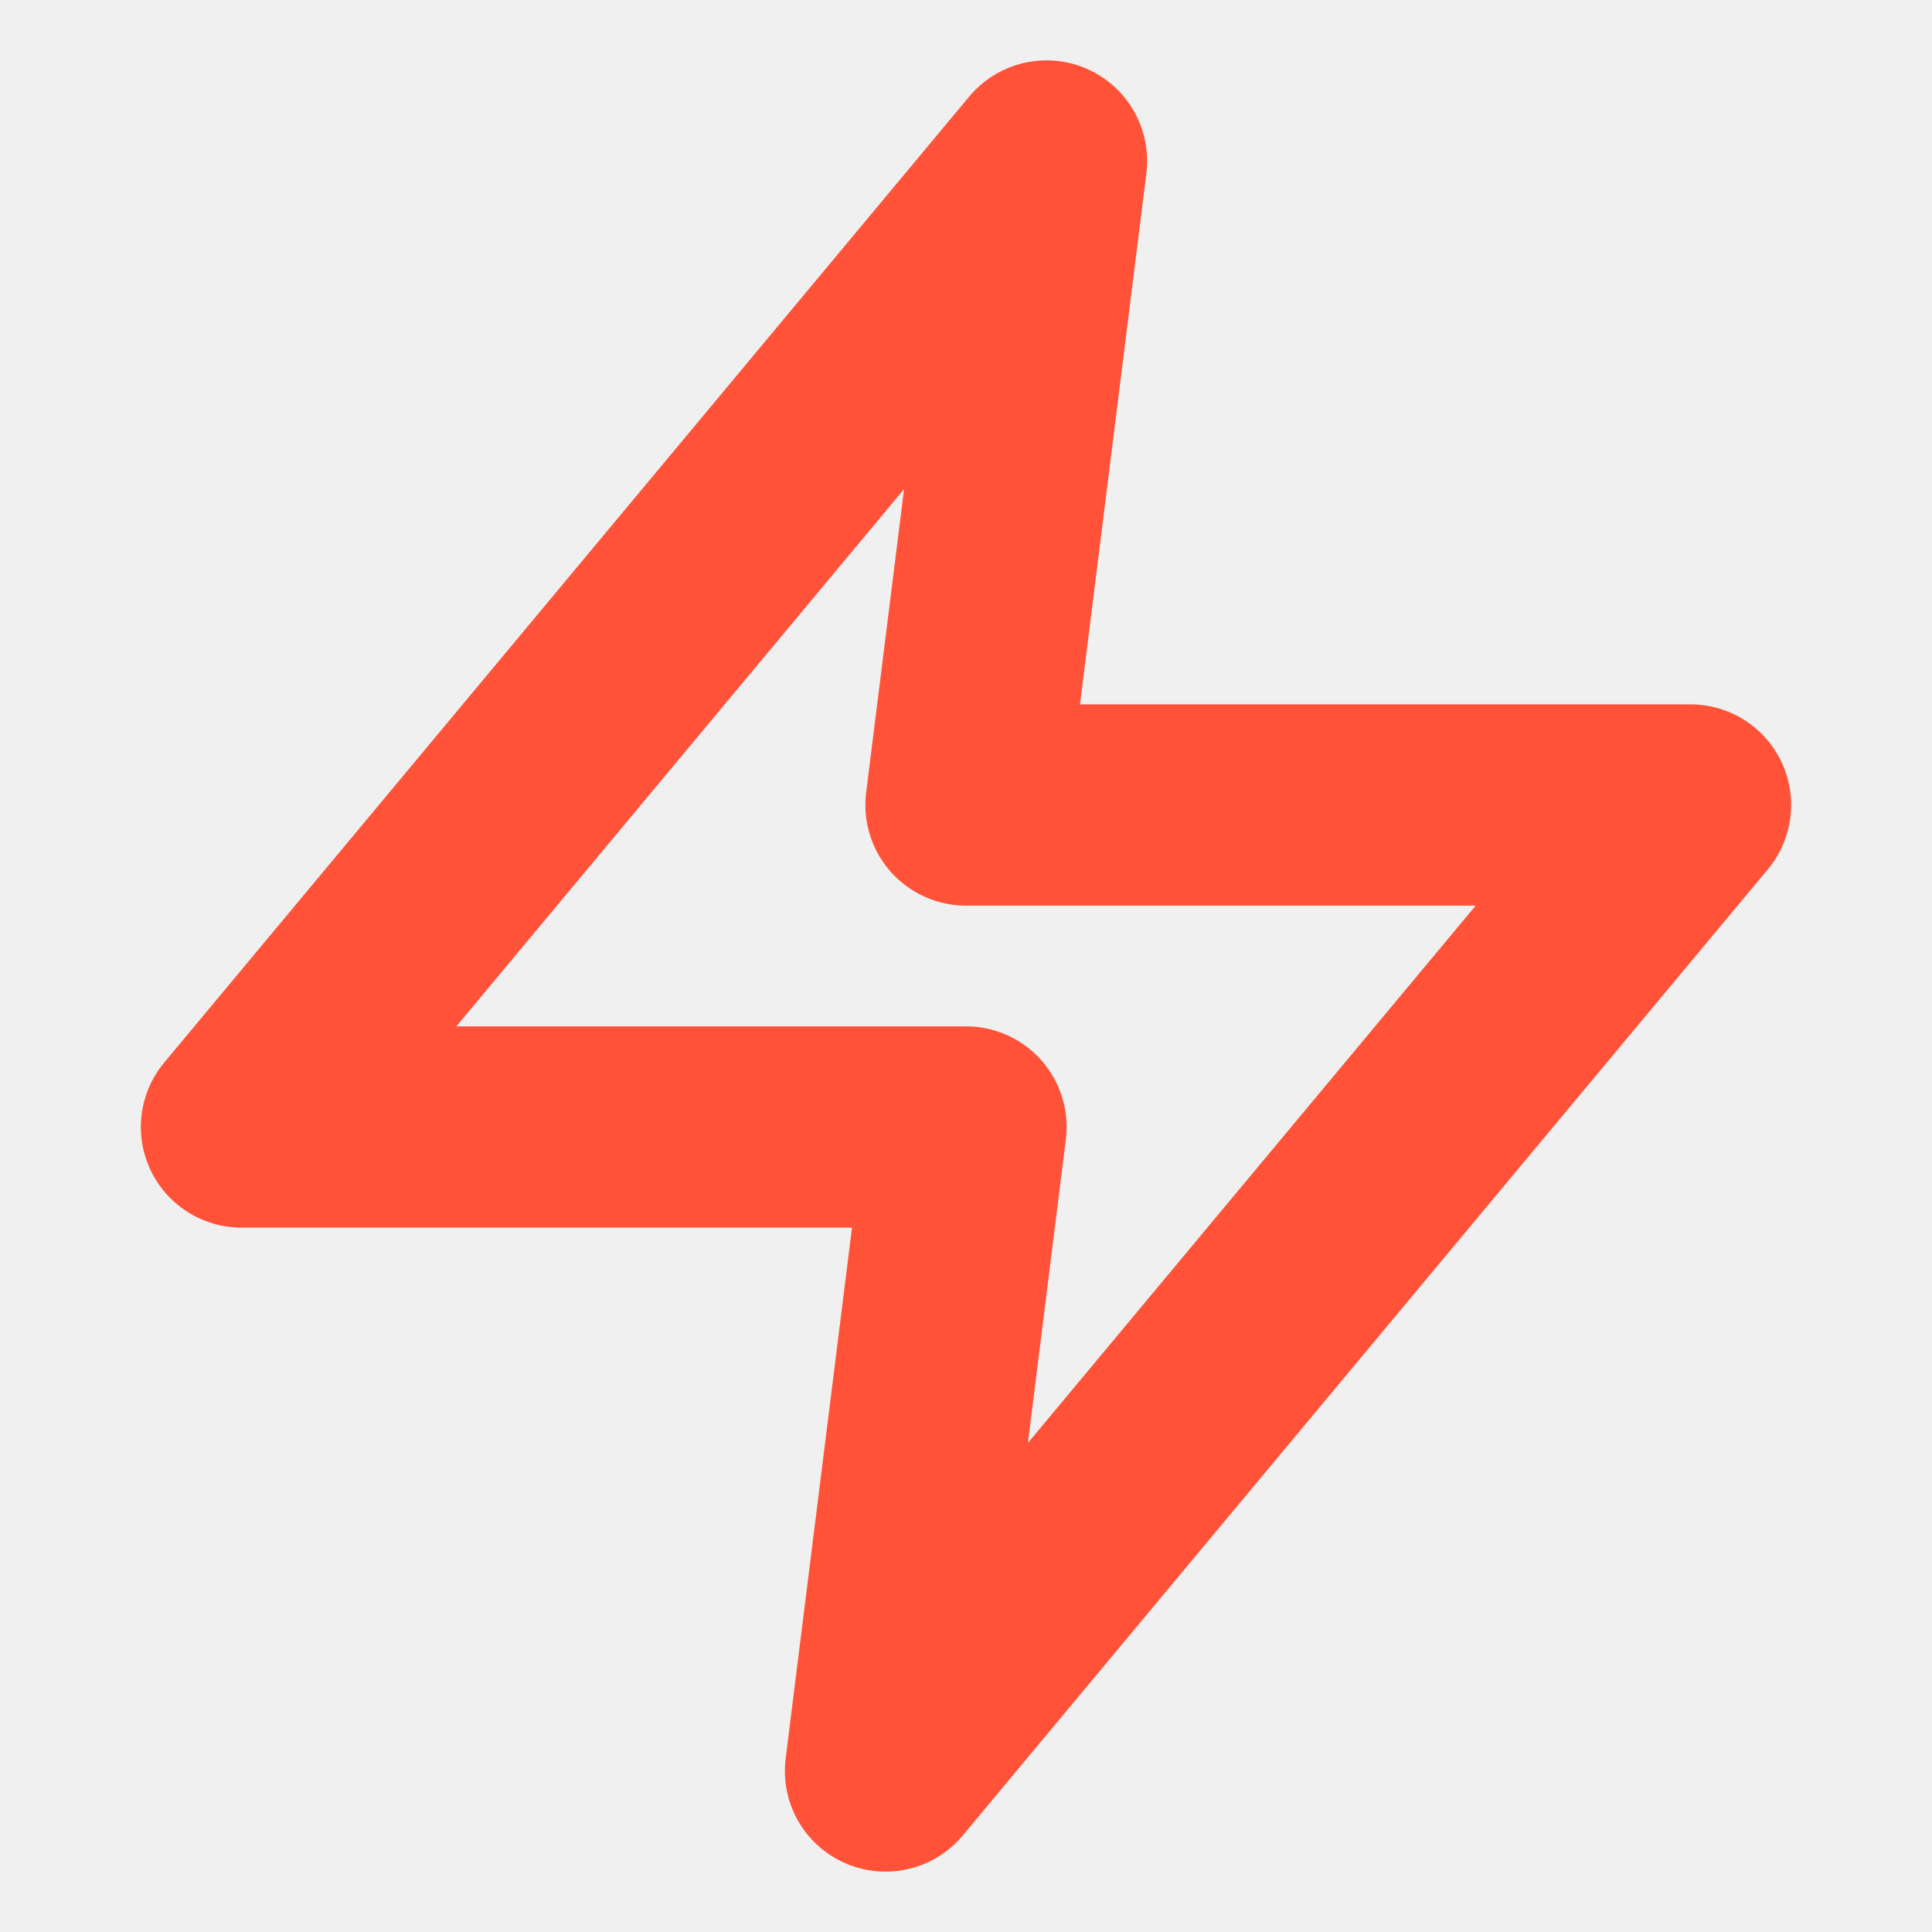
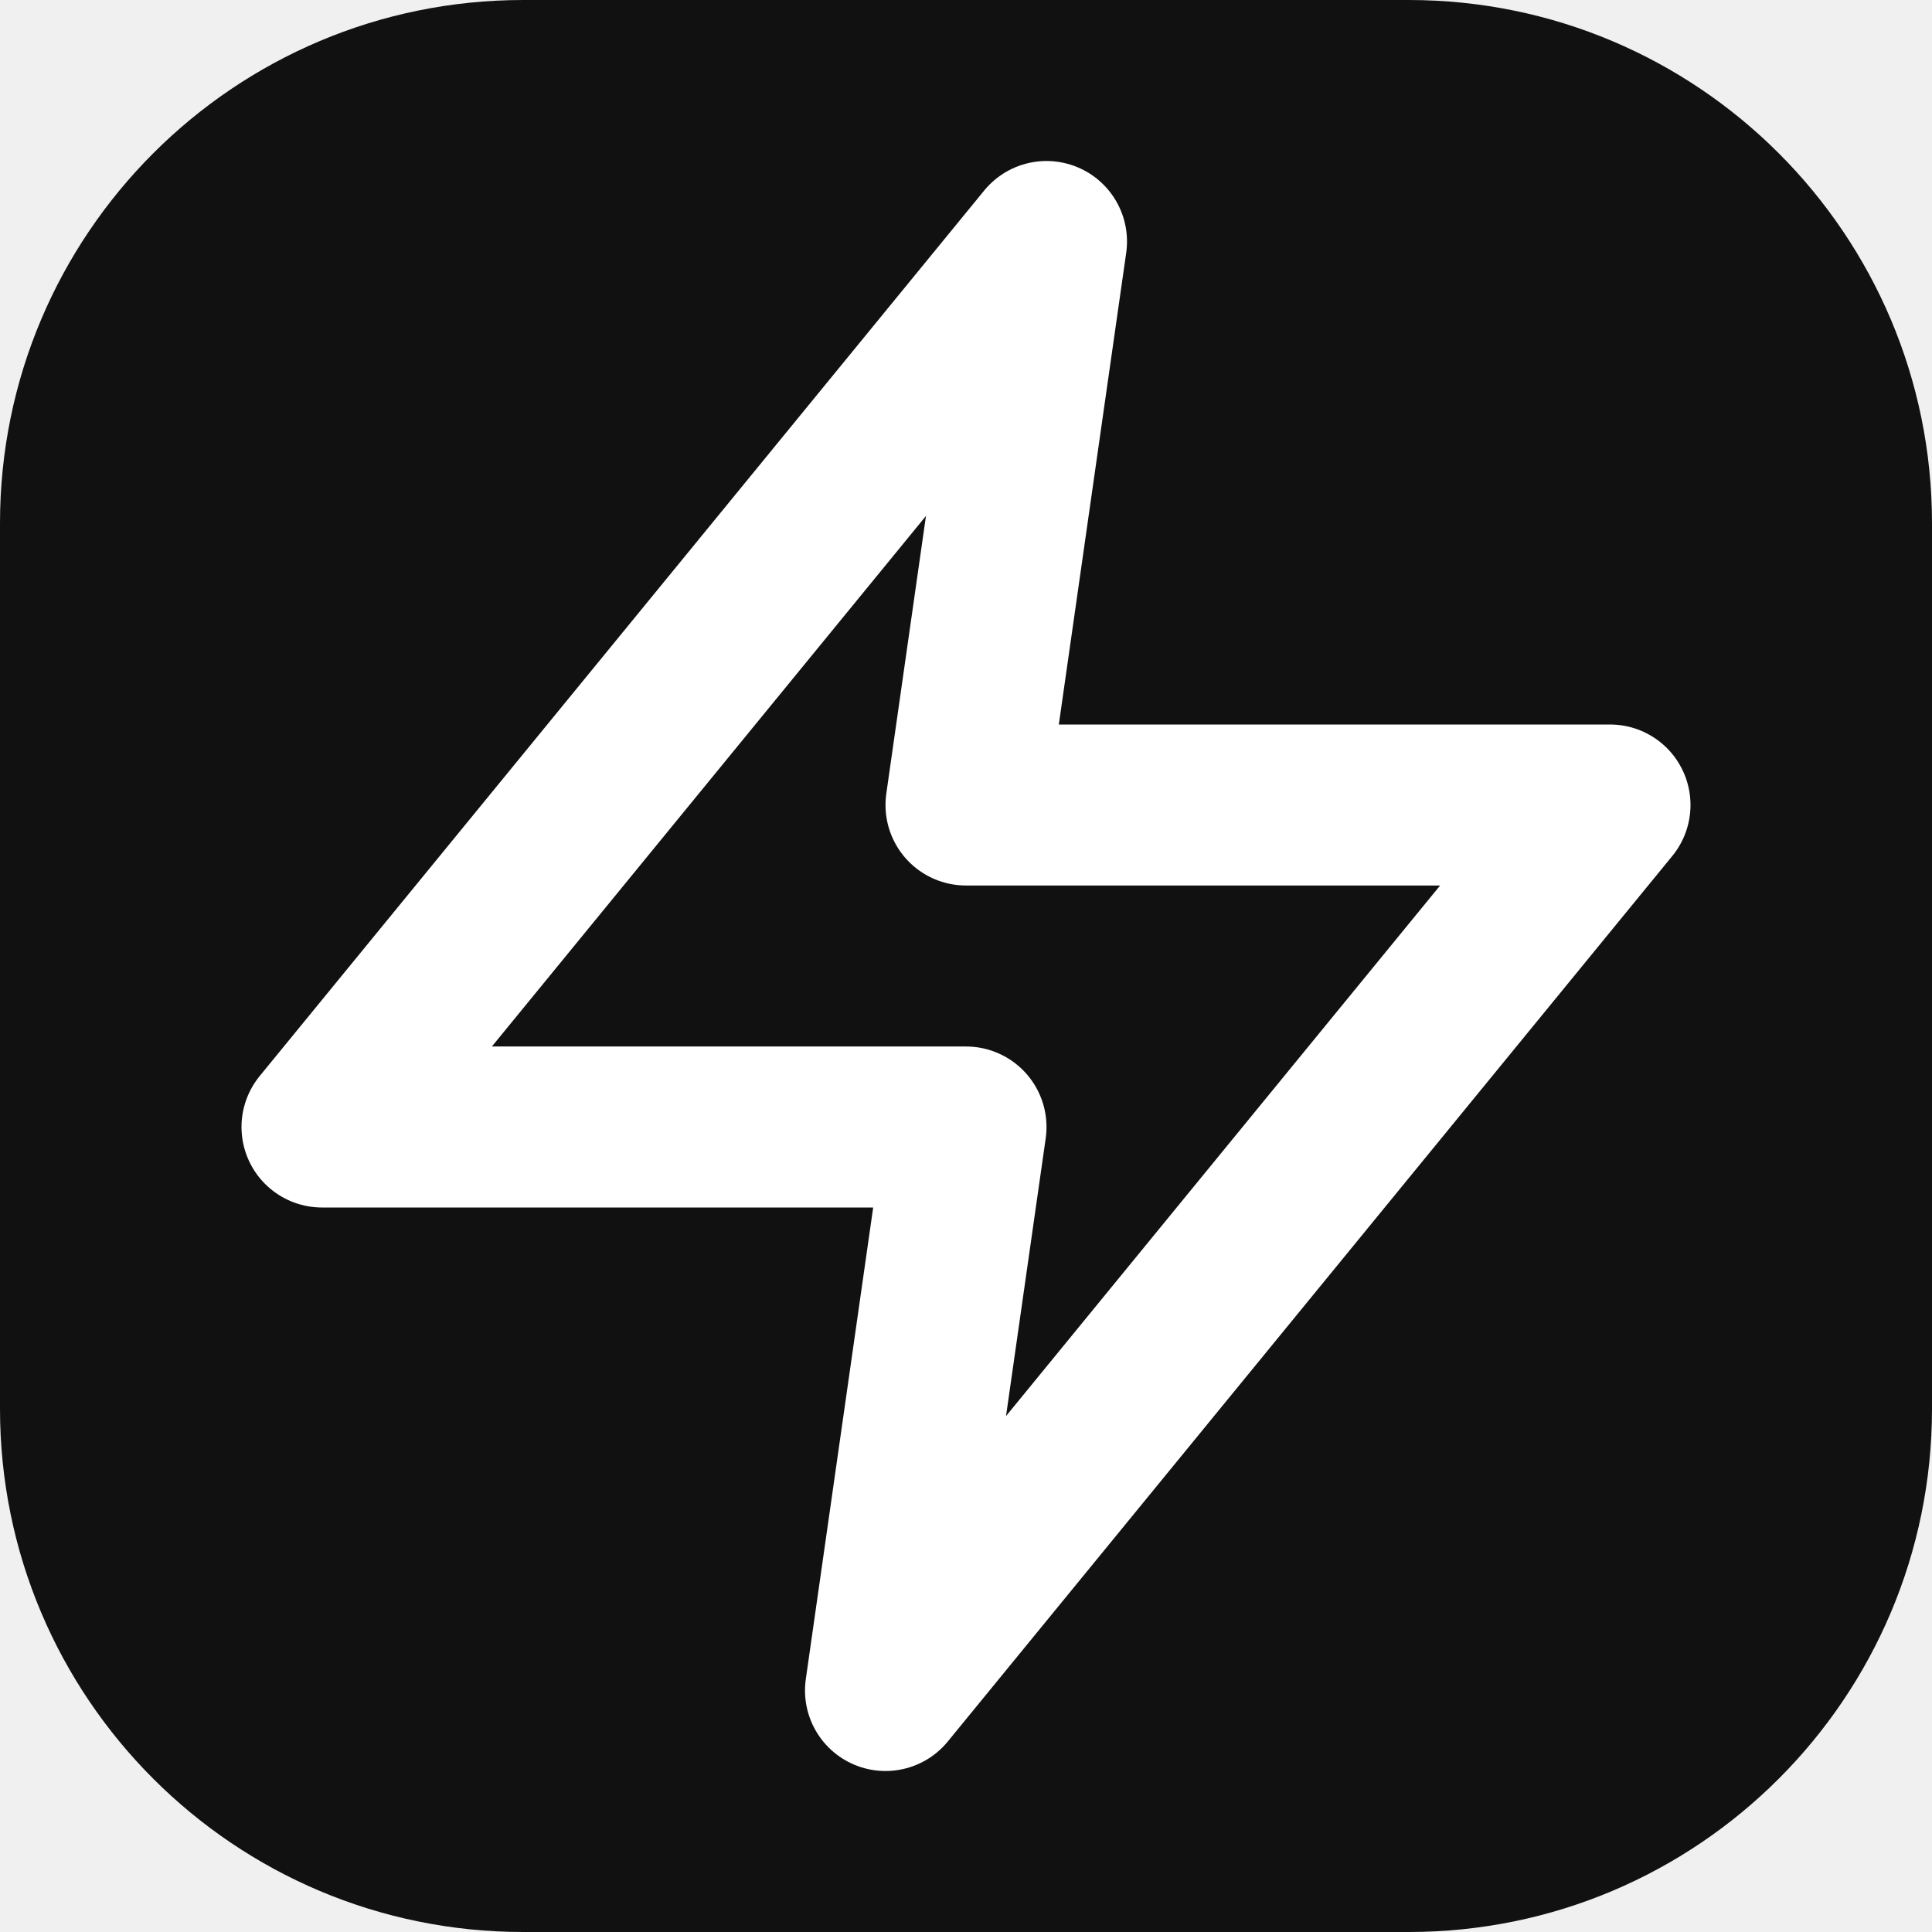
- <svg xmlns="http://www.w3.org/2000/svg" width="64" height="64" viewBox="0 0 24 24" fill="none" stroke="#FF5238" stroke-width="2.5" stroke-linecap="round" stroke-linejoin="round">
-   <polygon points="13 2 3 14 12 14 11 22 21 10 12 10 13 2" />
+ <svg xmlns="http://www.w3.org/2000/svg" width="64" height="64" viewBox="0 0 24 24" fill="none">
+   <rect width="24" height="24" rx="6.5" fill="#111111" />
+   <polygon points="13 3 4 14 12 14 11 21 20 10 12 10 13 3" fill="none" stroke="#FFFFFF" stroke-width="2" stroke-linecap="round" stroke-linejoin="round" />
</svg>
